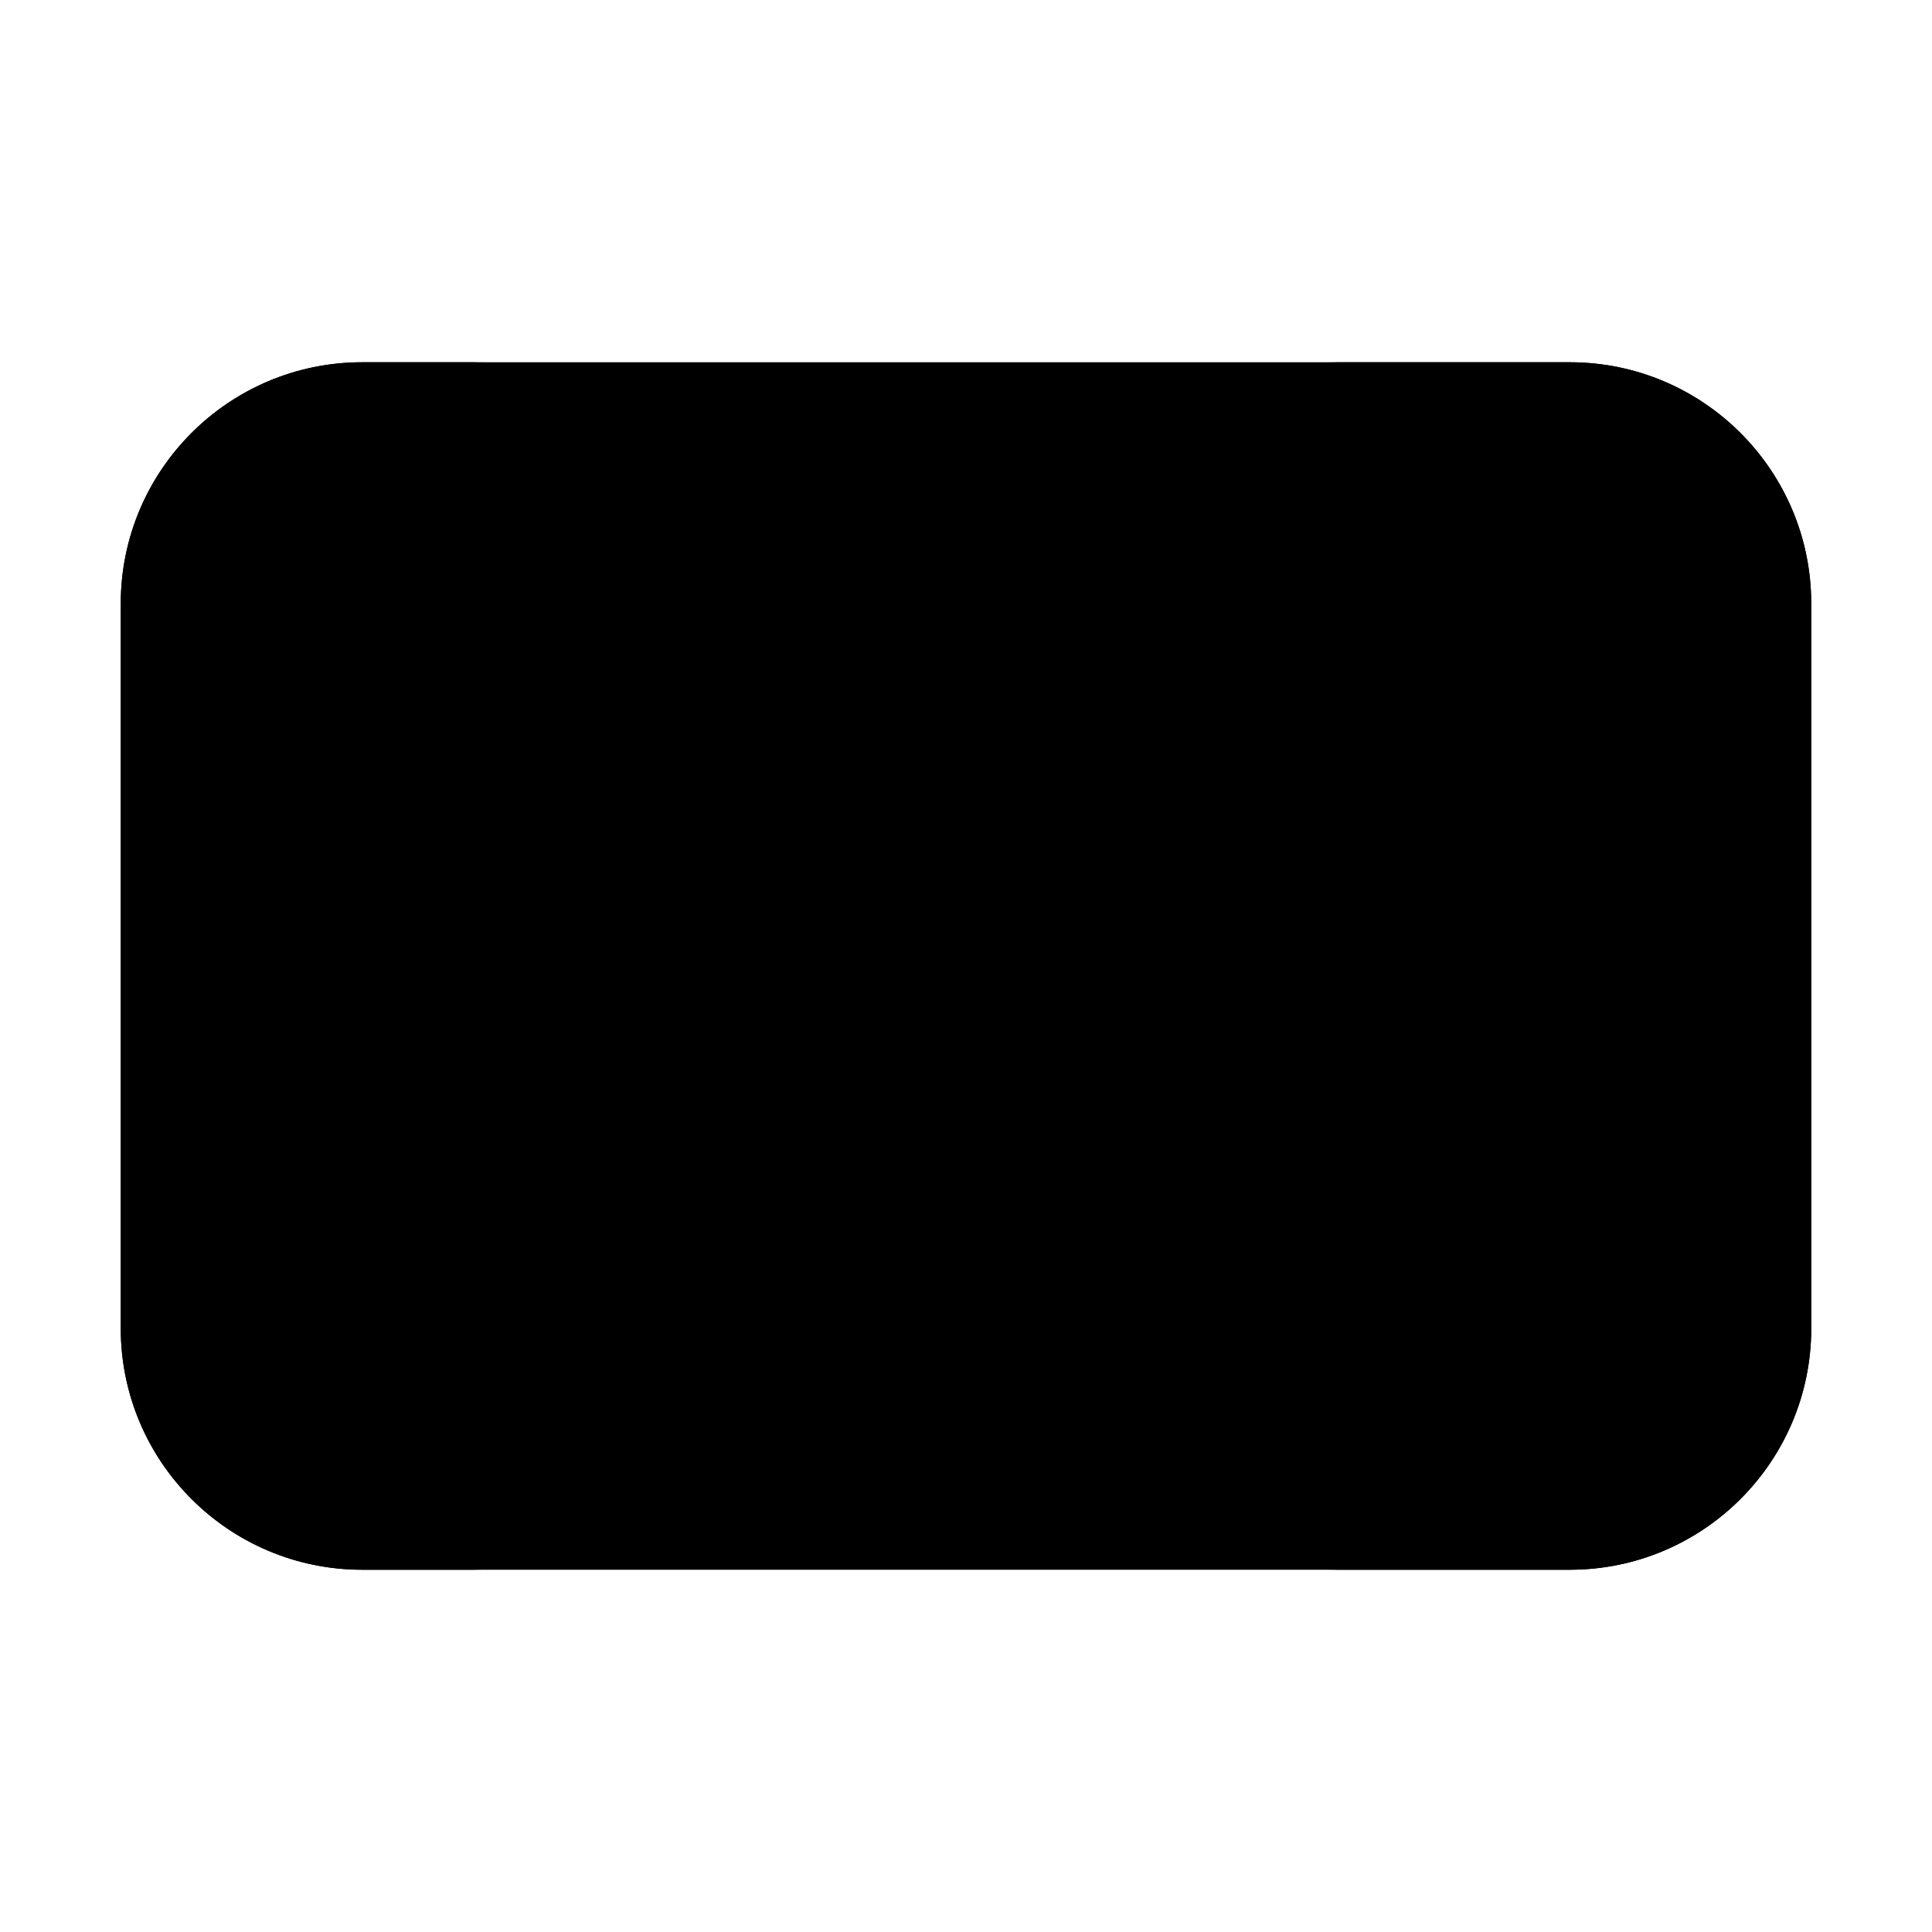
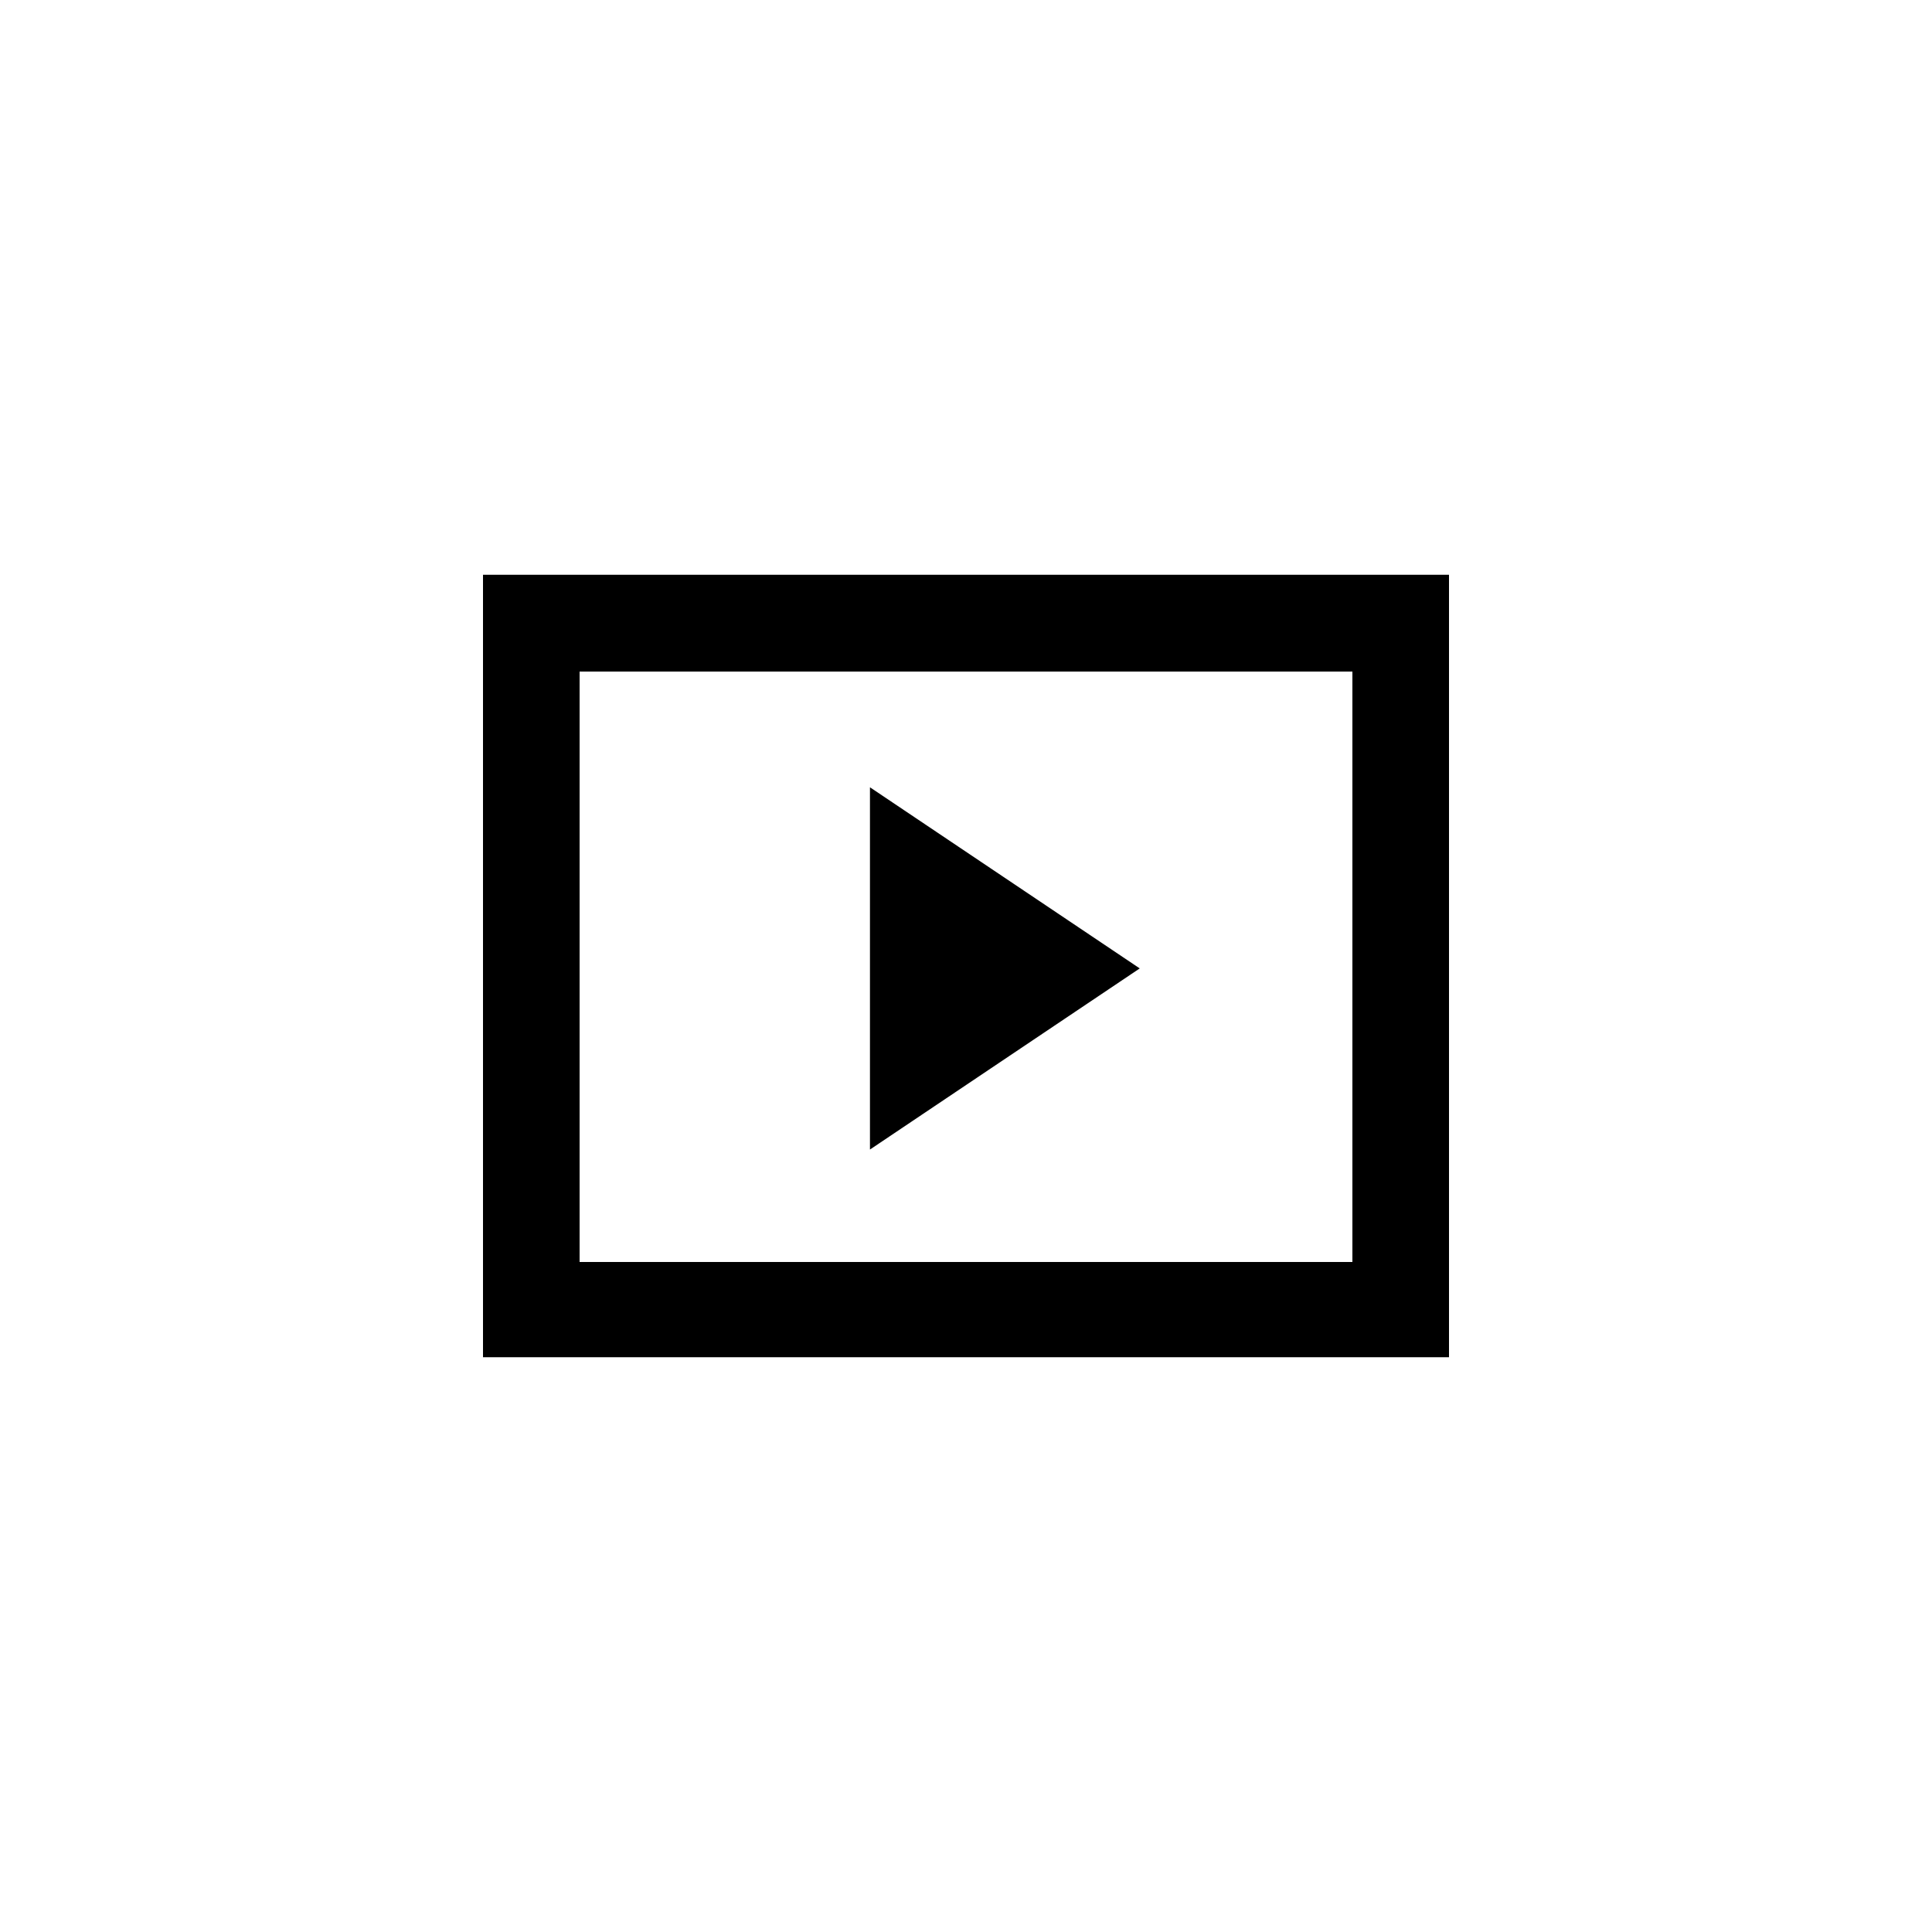
- <svg xmlns="http://www.w3.org/2000/svg" viewBox="0 0 24 24" fill="currentColor" class="w-full h-full text-slate-500">
-   <path d="M4.5 4.5a3 3 0 00-3 3v9a3 3 0 003 3h15a3 3 0 003-3v-9a3 3 0 00-3-3h-15zm11.25 9.75l-3.75-2.25v4.5l3.75-2.25z" />
-   <path fill-rule="evenodd" d="M1.5 7.5a3 3 0 013-3h15a3 3 0 013 3v9a3 3 0 01-3 3h-15a3 3 0 01-3-3v-9zm3 .75a1.5 1.5 0 011.5-1.5h10.5a1.5 1.5 0 011.5 1.5v2.443c.572.235 1.072.559 1.5.942V7.5a3 3 0 00-3-3h-10.5a3 3 0 00-3 3v9a3 3 0 003 3h10.5a3 3 0 003-3v-.693c-.428.383-.928.707-1.5.942V16.5a1.5 1.5 0 01-1.5 1.5h-10.5a1.5 1.5 0 01-1.5-1.5v-8.25z" clip-rule="evenodd" />
+ <svg xmlns="http://www.w3.org/2000/svg" width="800px" height="800px" viewBox="0 0 1024 1024">
+   <g fill="#000000" fill-rule="evenodd">
+     <path d="M768 304.64v414.72H256V304.64h512zm-460.8 51.301v312.94h409.6V355.94H307.2z" fill-rule="nonzero" />
+     <path d="M604.086 513.28l-142.988-96v192z" />
+   </g>
</svg>
